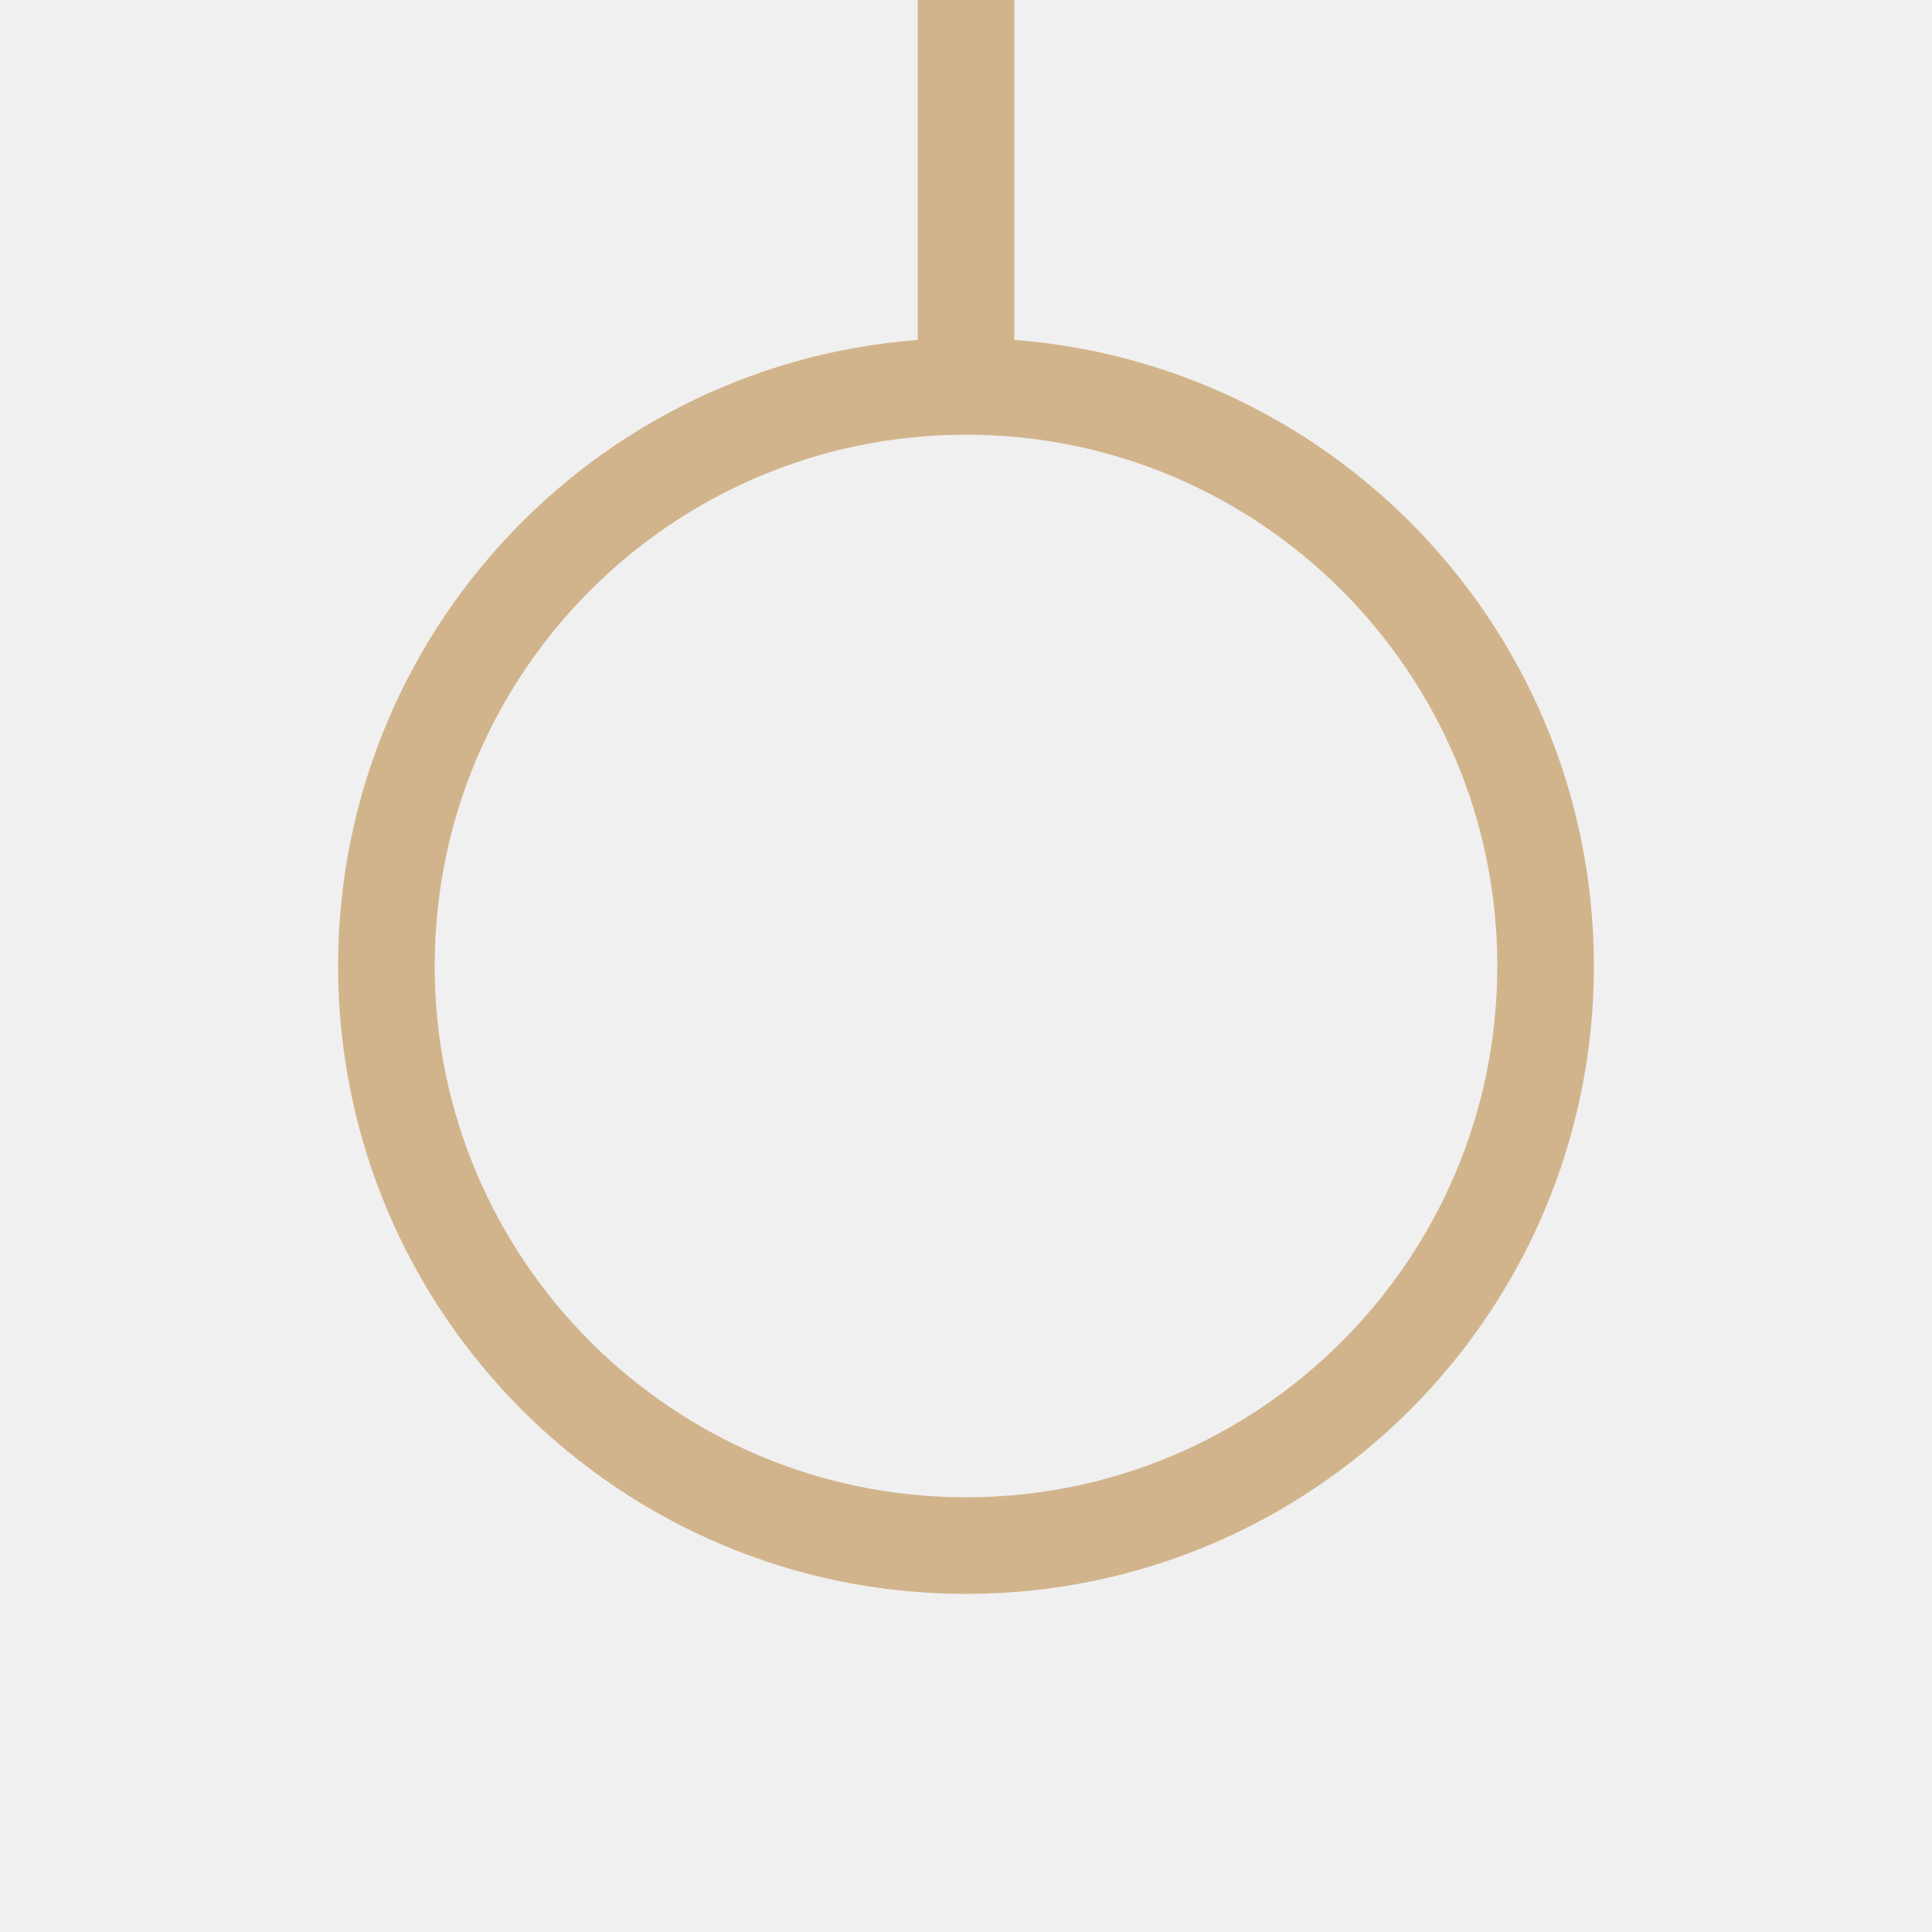
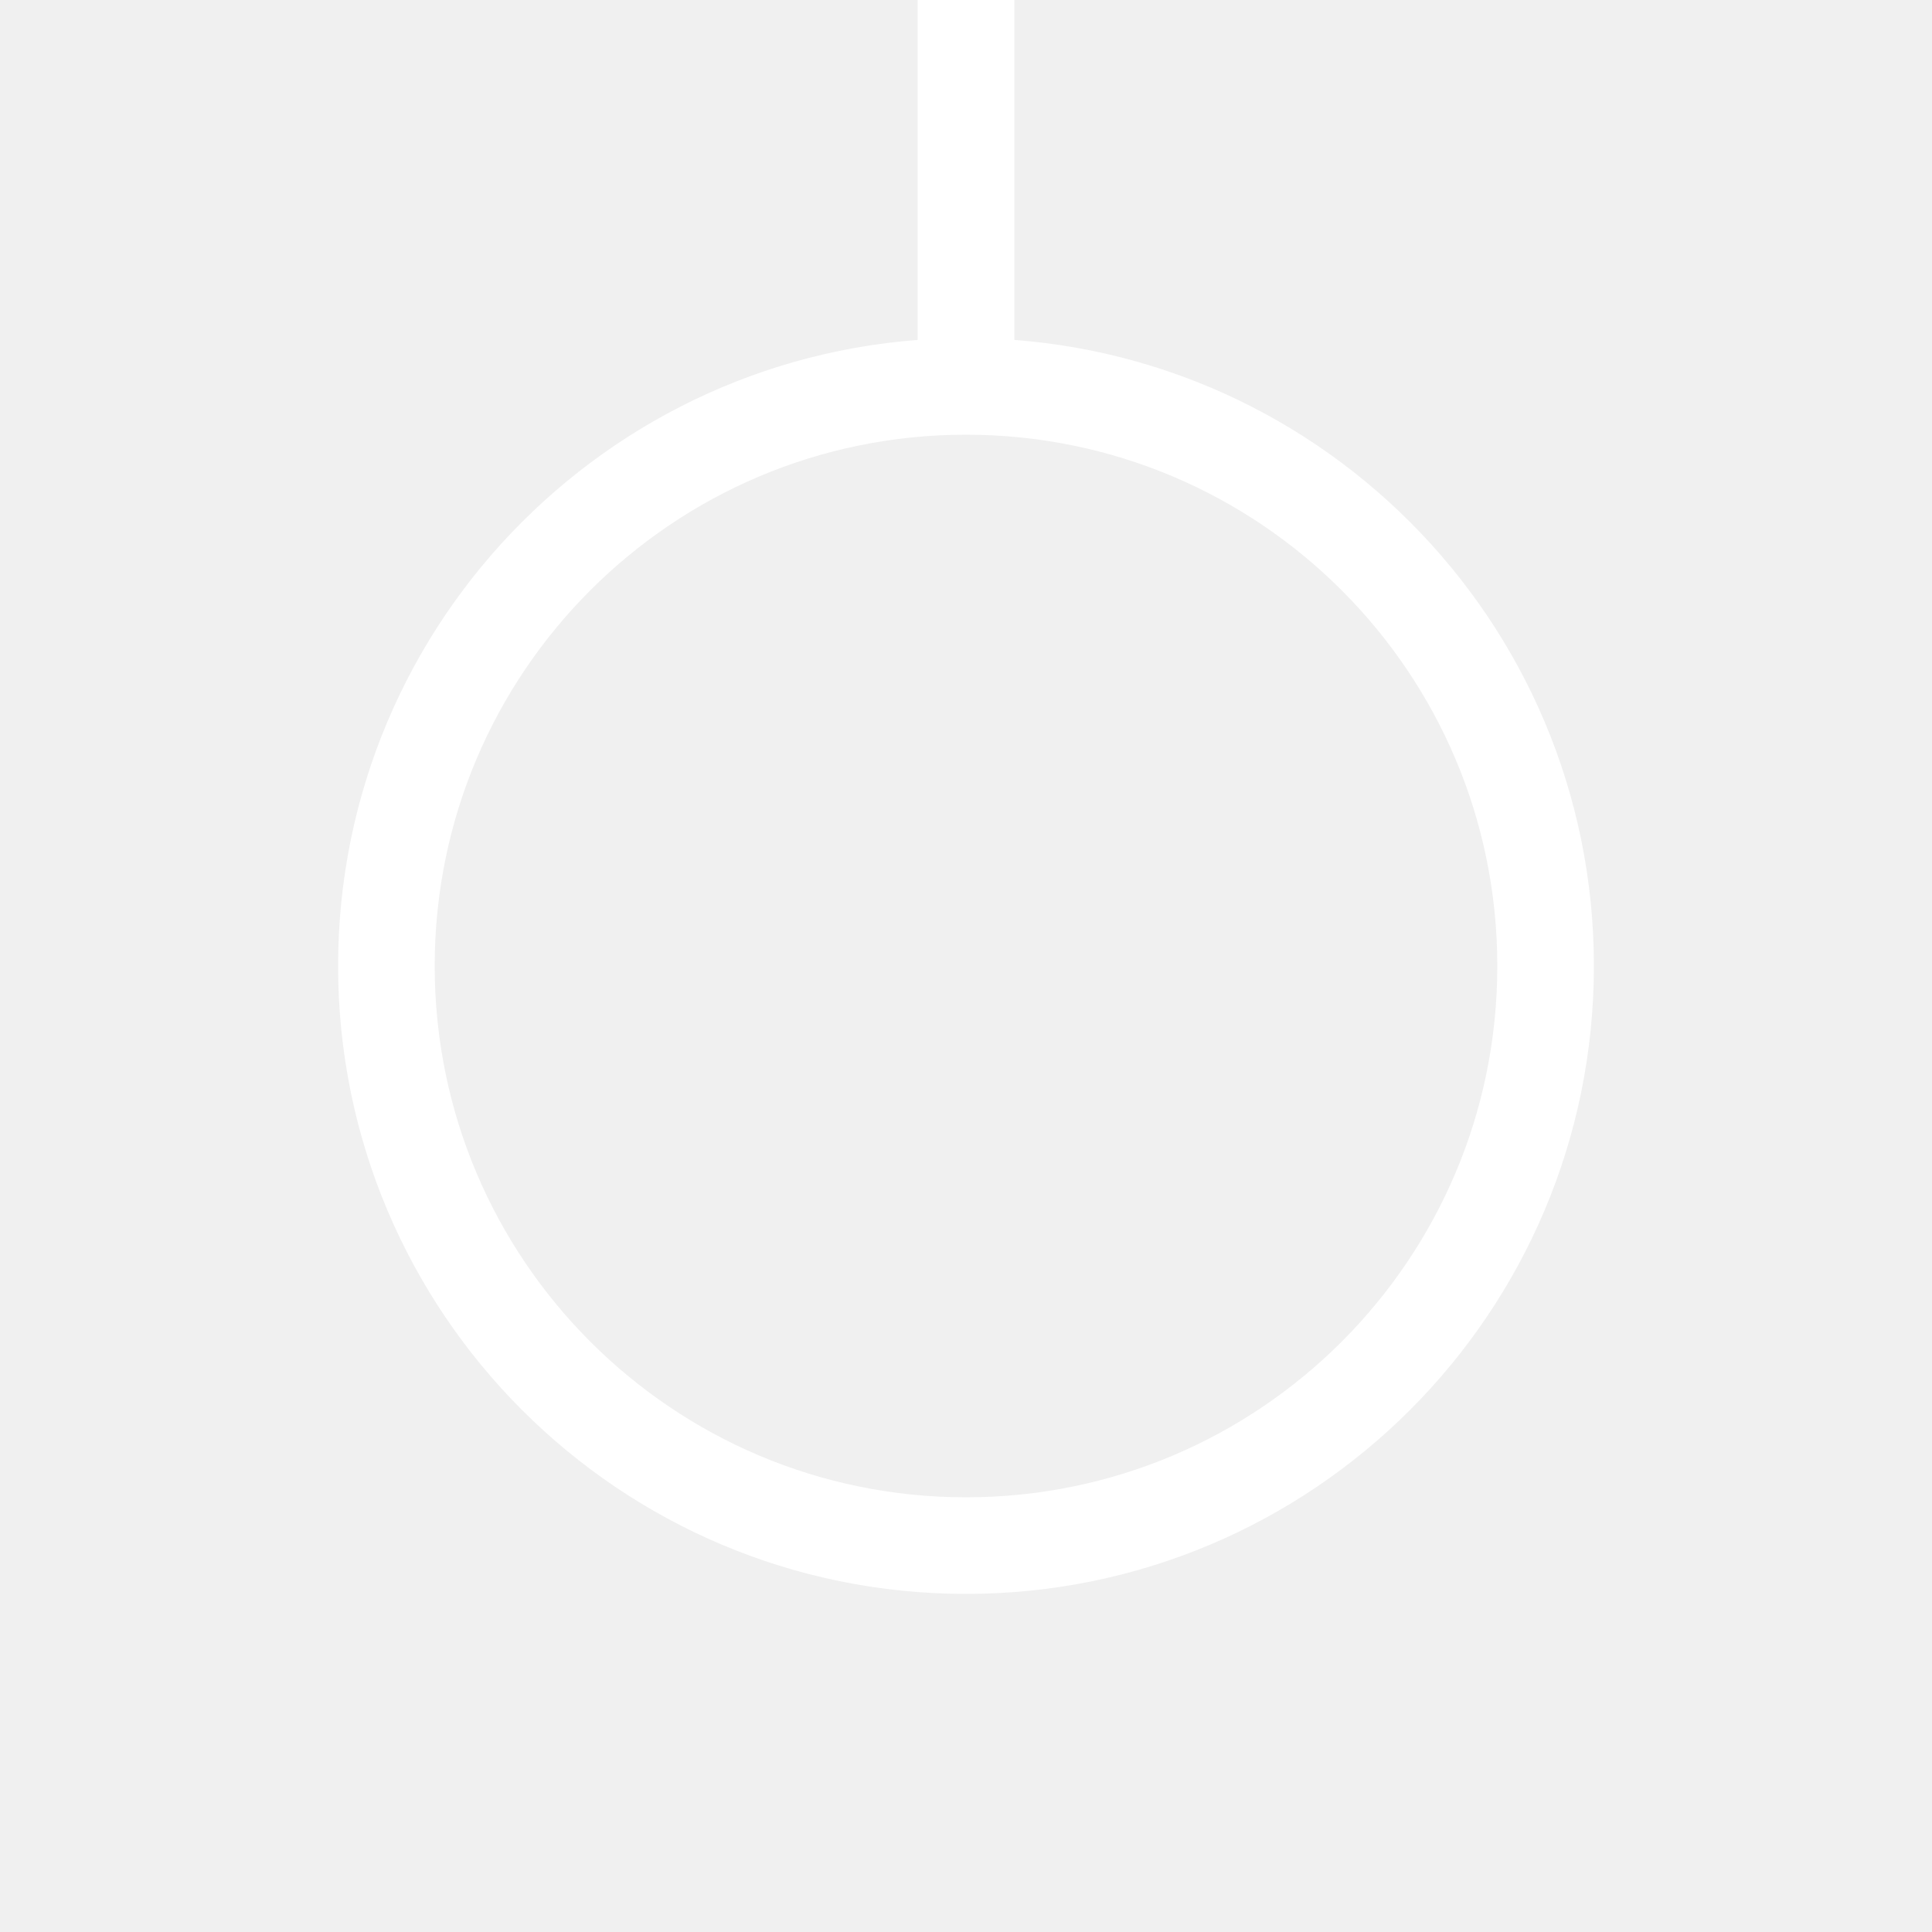
<svg xmlns="http://www.w3.org/2000/svg" version="1.1" viewBox="0 0 100 100">
-   <circle cx="50" cy="50" r="30" stroke="Tan" stroke-width="5" fill="none" />
-   <line x1="50" y1="20" x2="50" y2="0" stroke="Tan" stroke-width="5" />
+   <g fill="#ffffff" stroke="#ffffff" stroke-width="5">
+     <circle cx="50" cy="50" r="30" fill="none" />
+     <line x1="50" y1="20" x2="50" y2="0" />
+   </g>
</svg>
